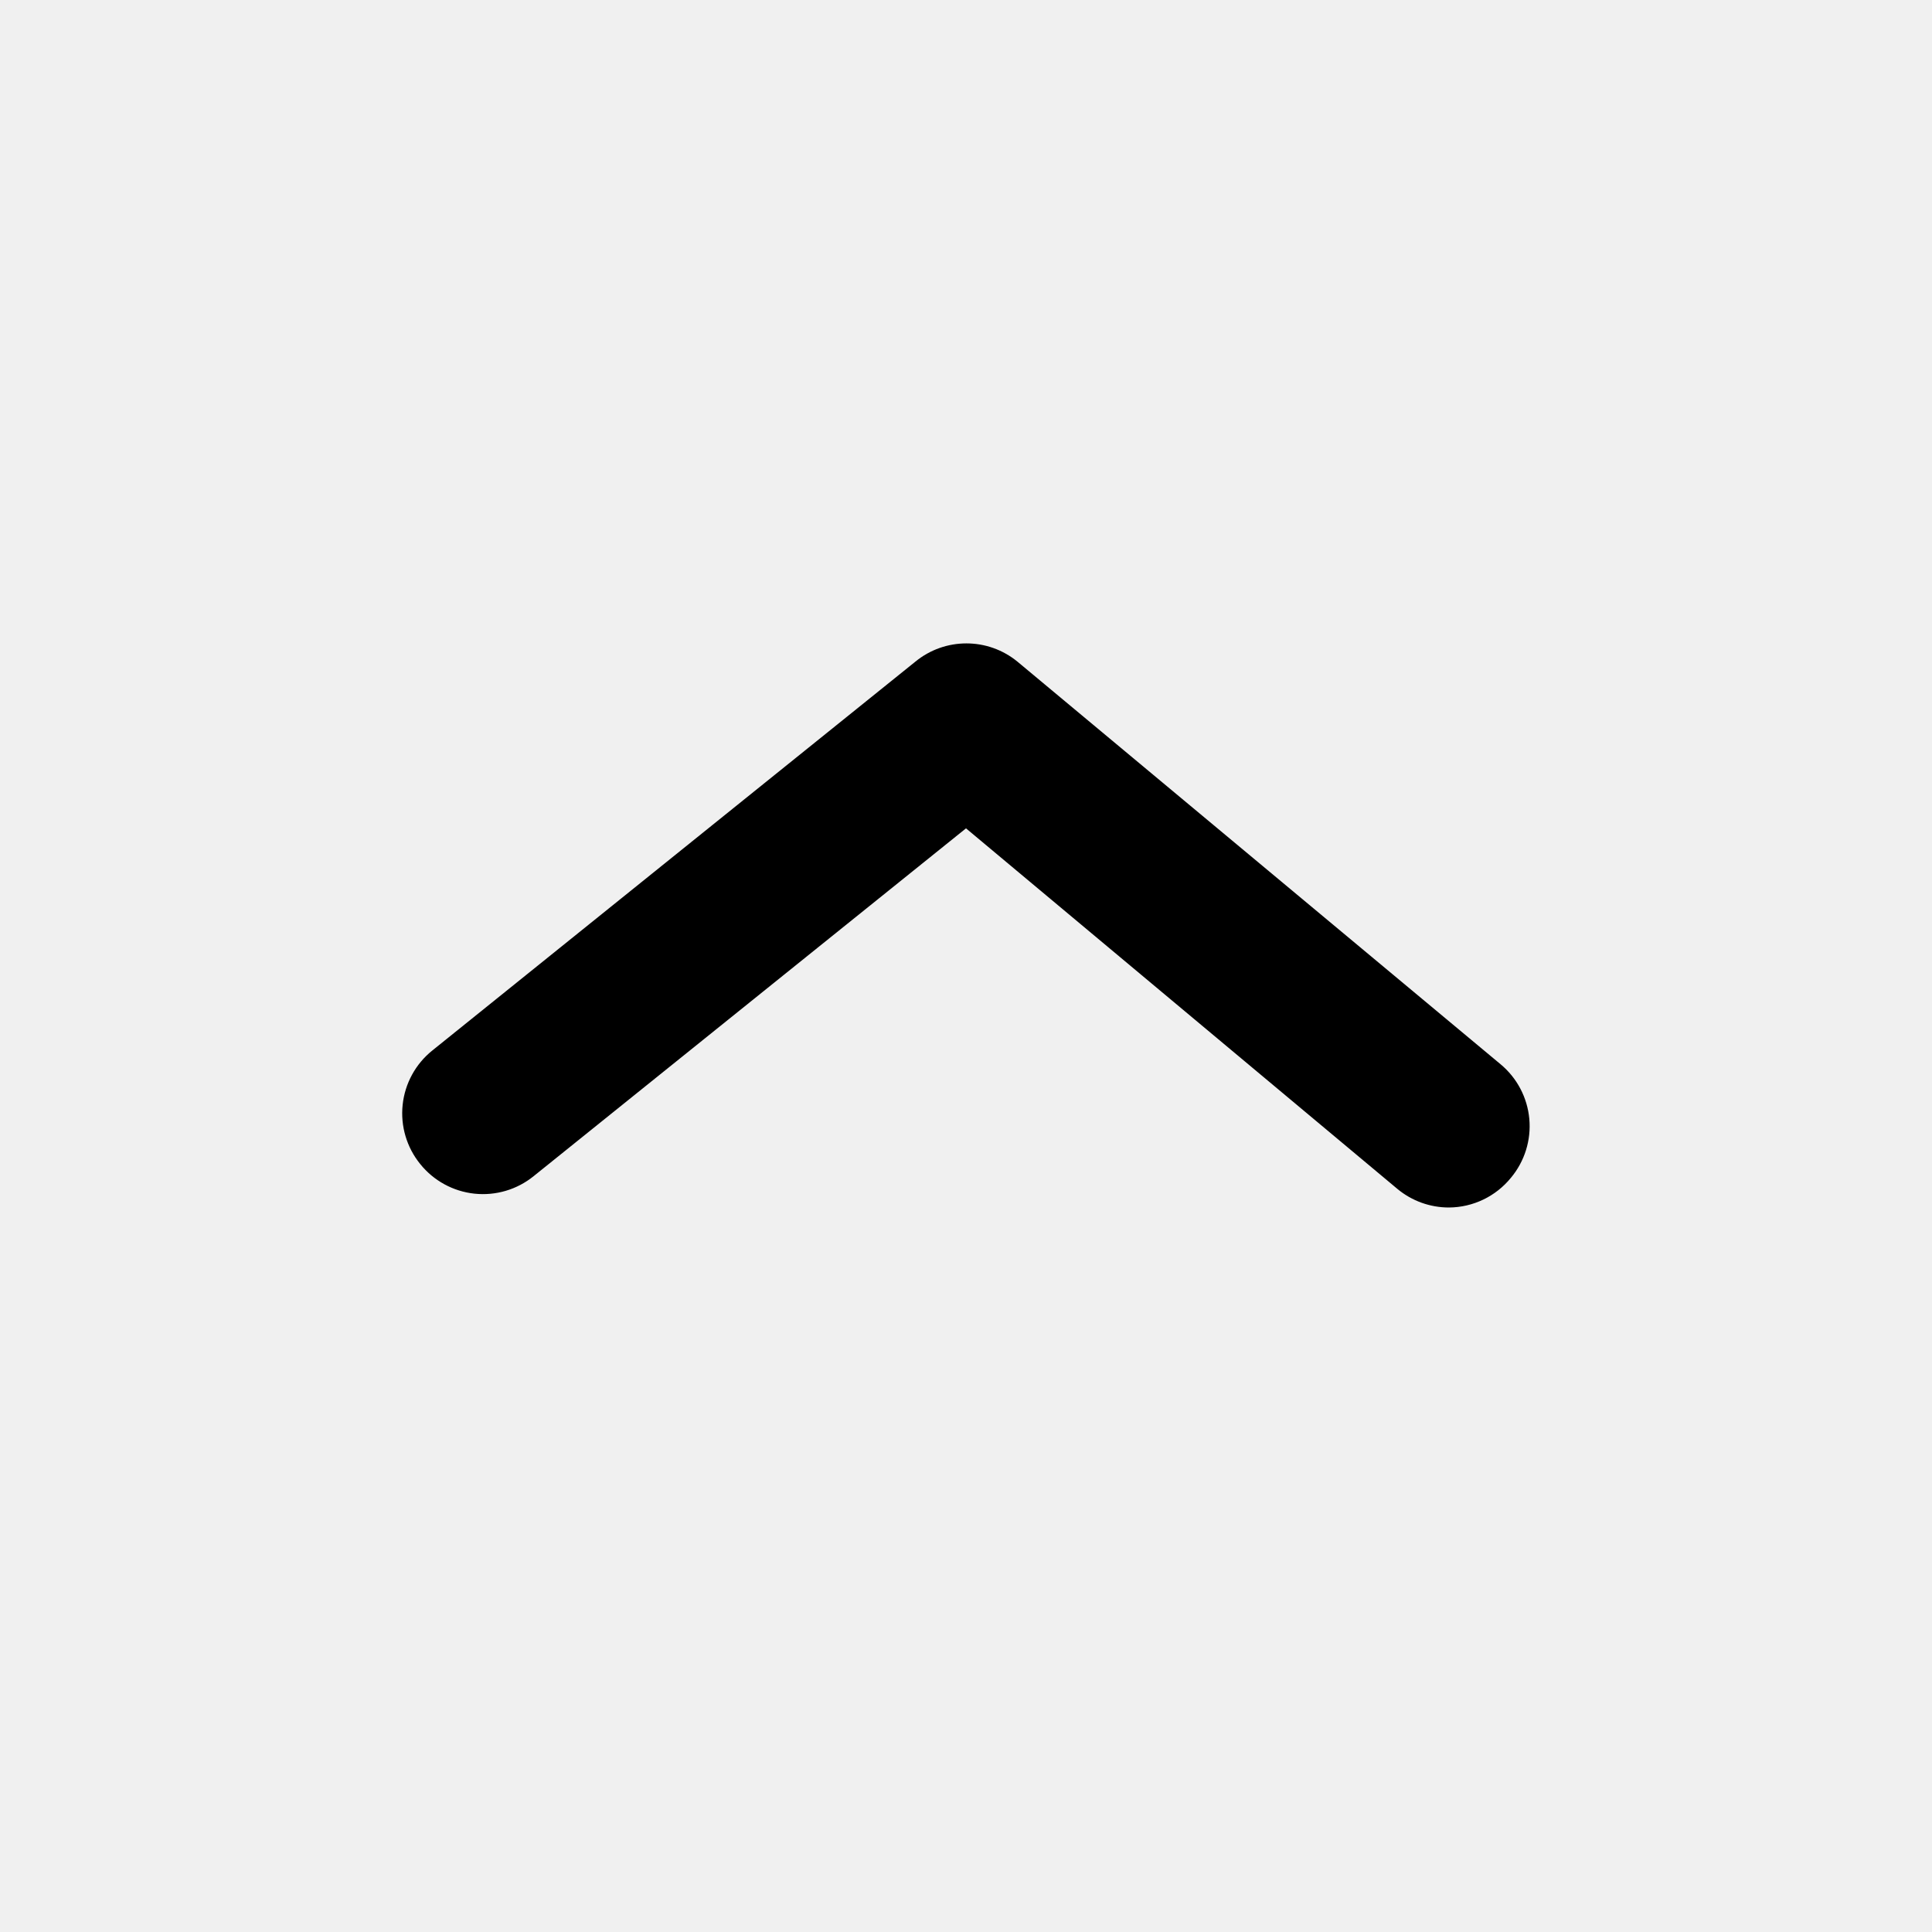
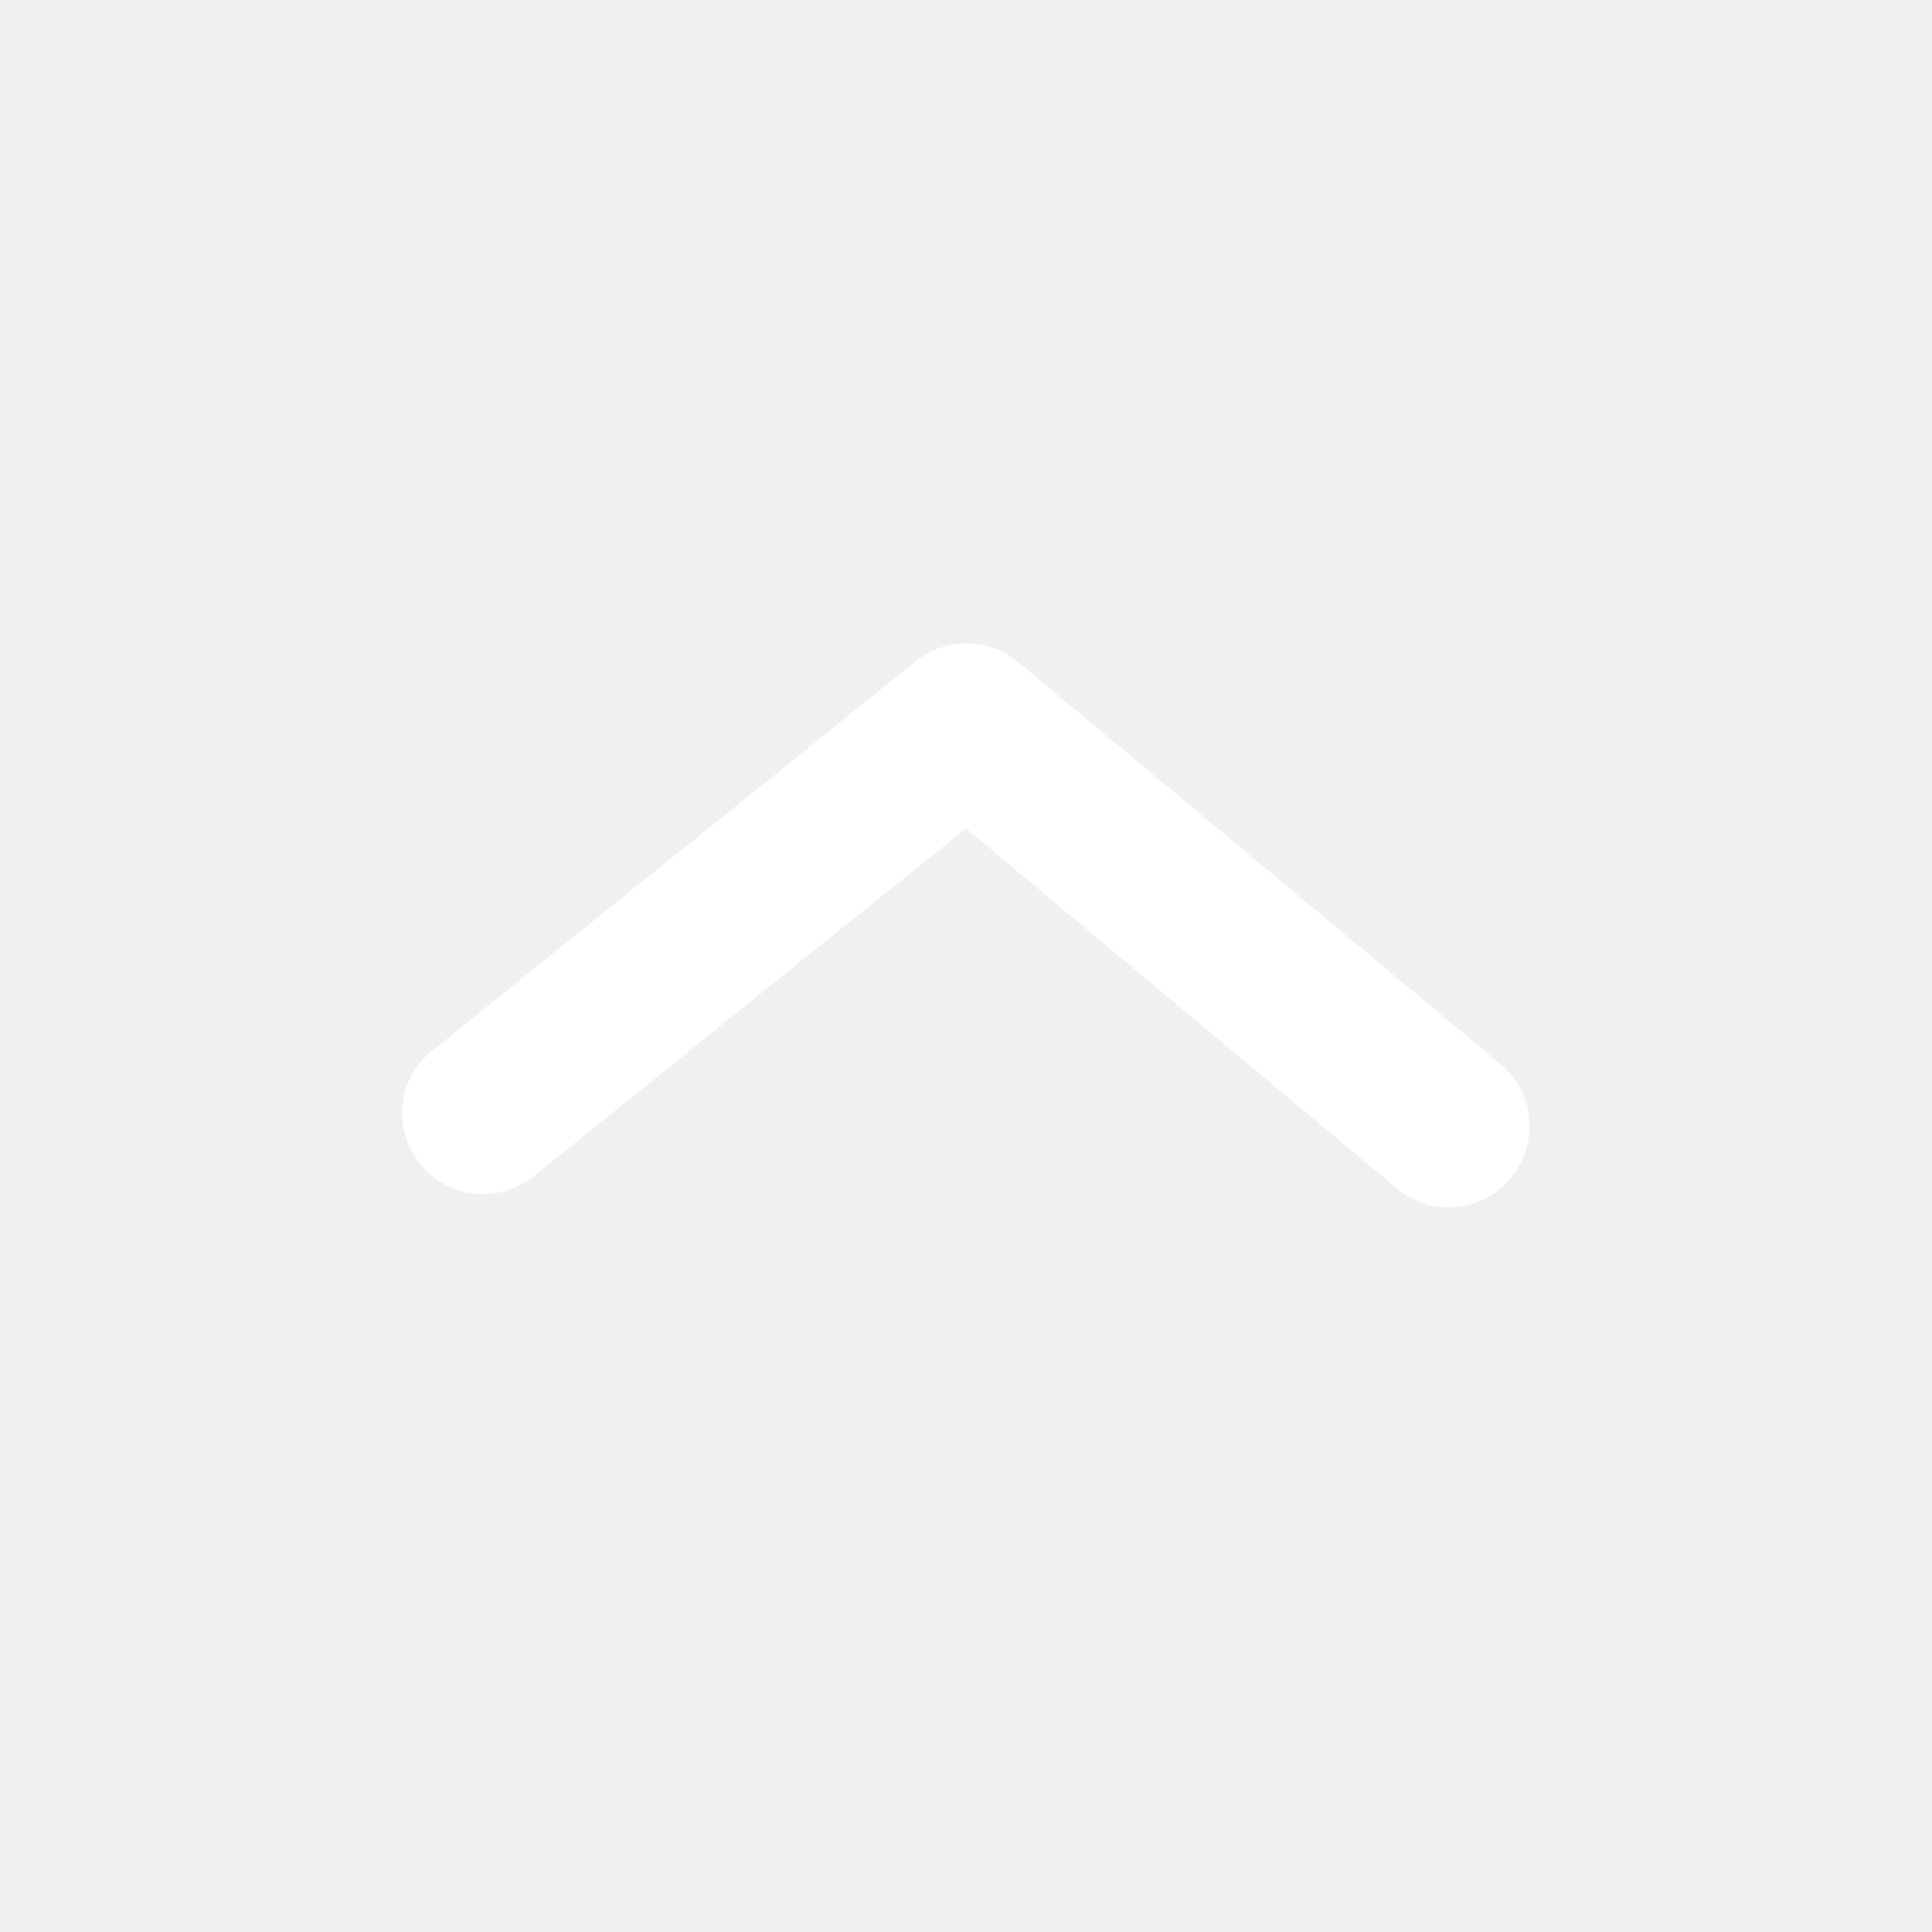
- <svg xmlns="http://www.w3.org/2000/svg" viewBox="0 0 24 24">
-   <g data-name="Layer 2">
-     <g data-name="arrow-ios-upward">
-       <rect width="24" height="24" transform="rotate(180 12 12)" opacity="0" />
-       <path d="M18 15a1 1 0 0 1-.64-.23L12 10.29l-5.37 4.32a1 1 0 0 1-1.41-.15 1 1 0 0 1 .15-1.41l6-4.83a1 1 0 0 1 1.27 0l6 5a1 1 0 0 1 .13 1.41A1 1 0 0 1 18 15z" />
-     </g>
-   </g>
+ <svg xmlns="http://www.w3.org/2000/svg" width="25" height="25" viewBox="0 0 25 25" fill="none">
+   <path d="M18.75 15.625C18.507 15.626 18.271 15.541 18.083 15.385L12.5 10.719L6.906 15.219C6.8 15.305 6.677 15.37 6.545 15.409C6.414 15.448 6.276 15.46 6.139 15.446C6.003 15.431 5.871 15.39 5.75 15.324C5.63 15.258 5.523 15.169 5.437 15.062C5.351 14.956 5.286 14.833 5.247 14.702C5.208 14.57 5.196 14.432 5.21 14.296C5.225 14.159 5.266 14.027 5.332 13.906C5.398 13.786 5.487 13.68 5.594 13.594L11.844 8.562C12.03 8.409 12.264 8.326 12.505 8.326C12.746 8.326 12.98 8.409 13.167 8.562L19.417 13.771C19.522 13.858 19.609 13.966 19.673 14.087C19.737 14.208 19.776 14.341 19.789 14.477C19.802 14.614 19.787 14.751 19.747 14.882C19.706 15.013 19.64 15.134 19.552 15.24C19.455 15.359 19.333 15.456 19.194 15.522C19.056 15.589 18.904 15.624 18.75 15.625Z" fill="white" />
</svg>
